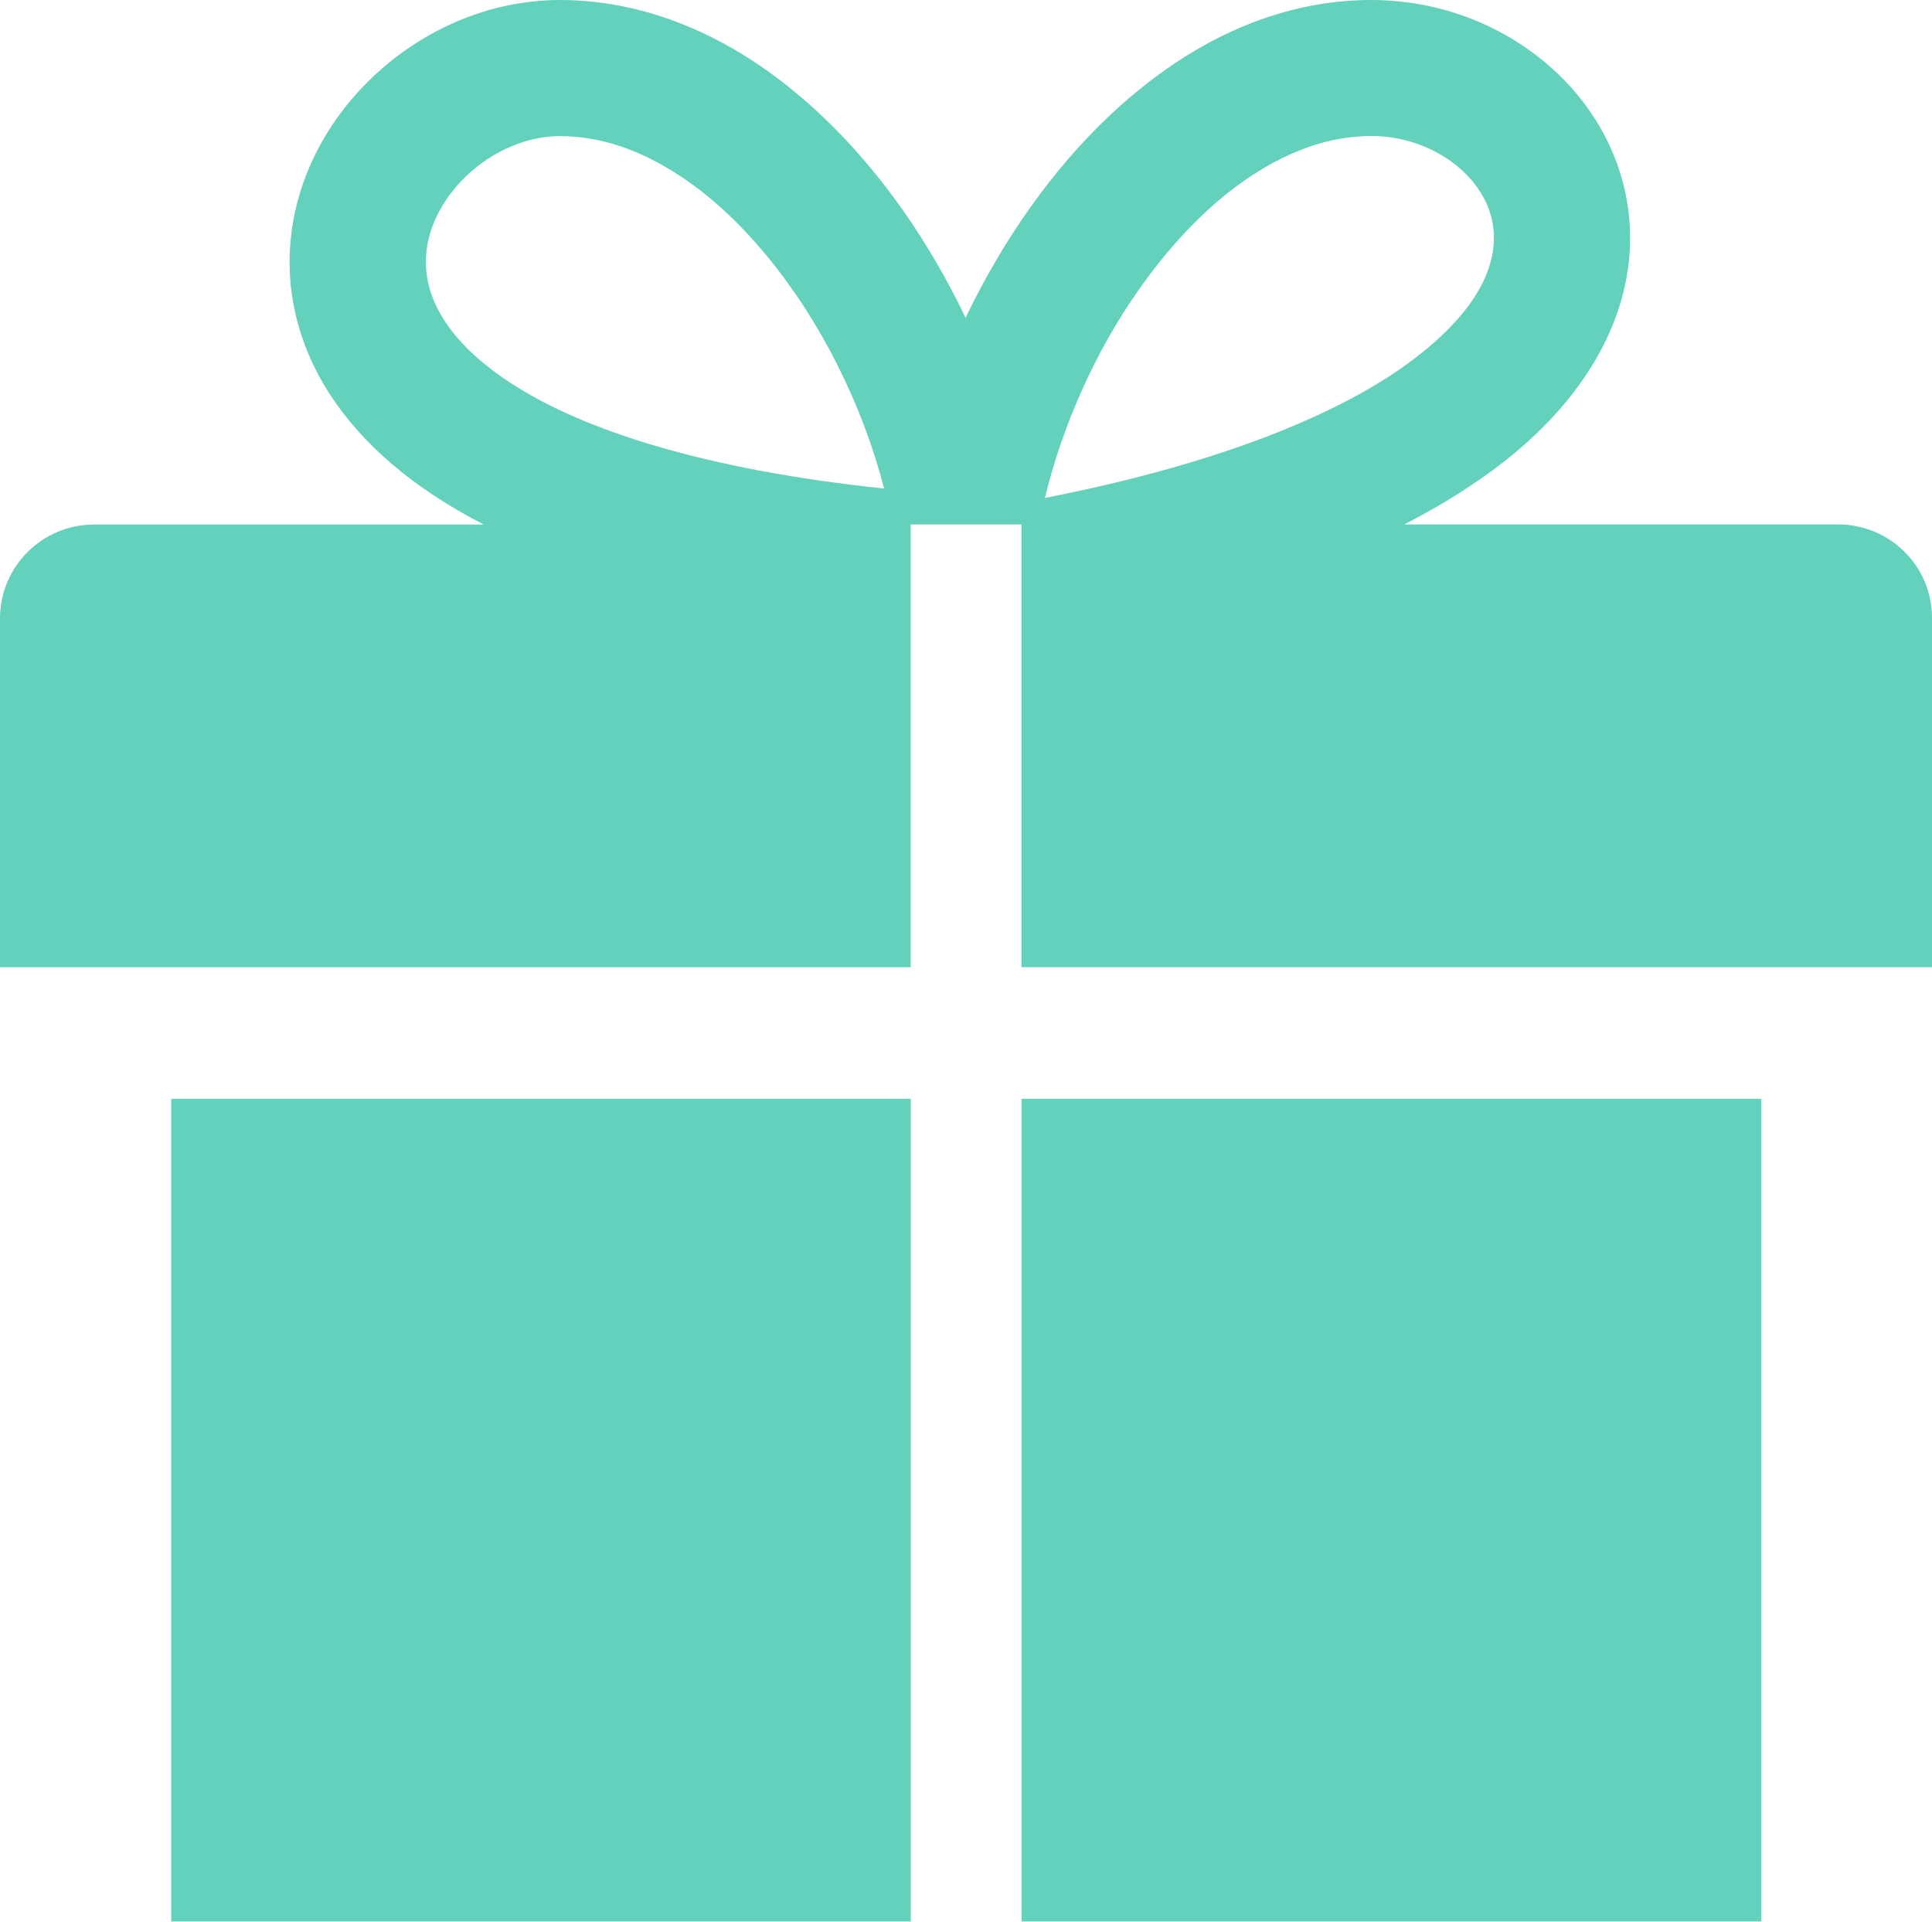
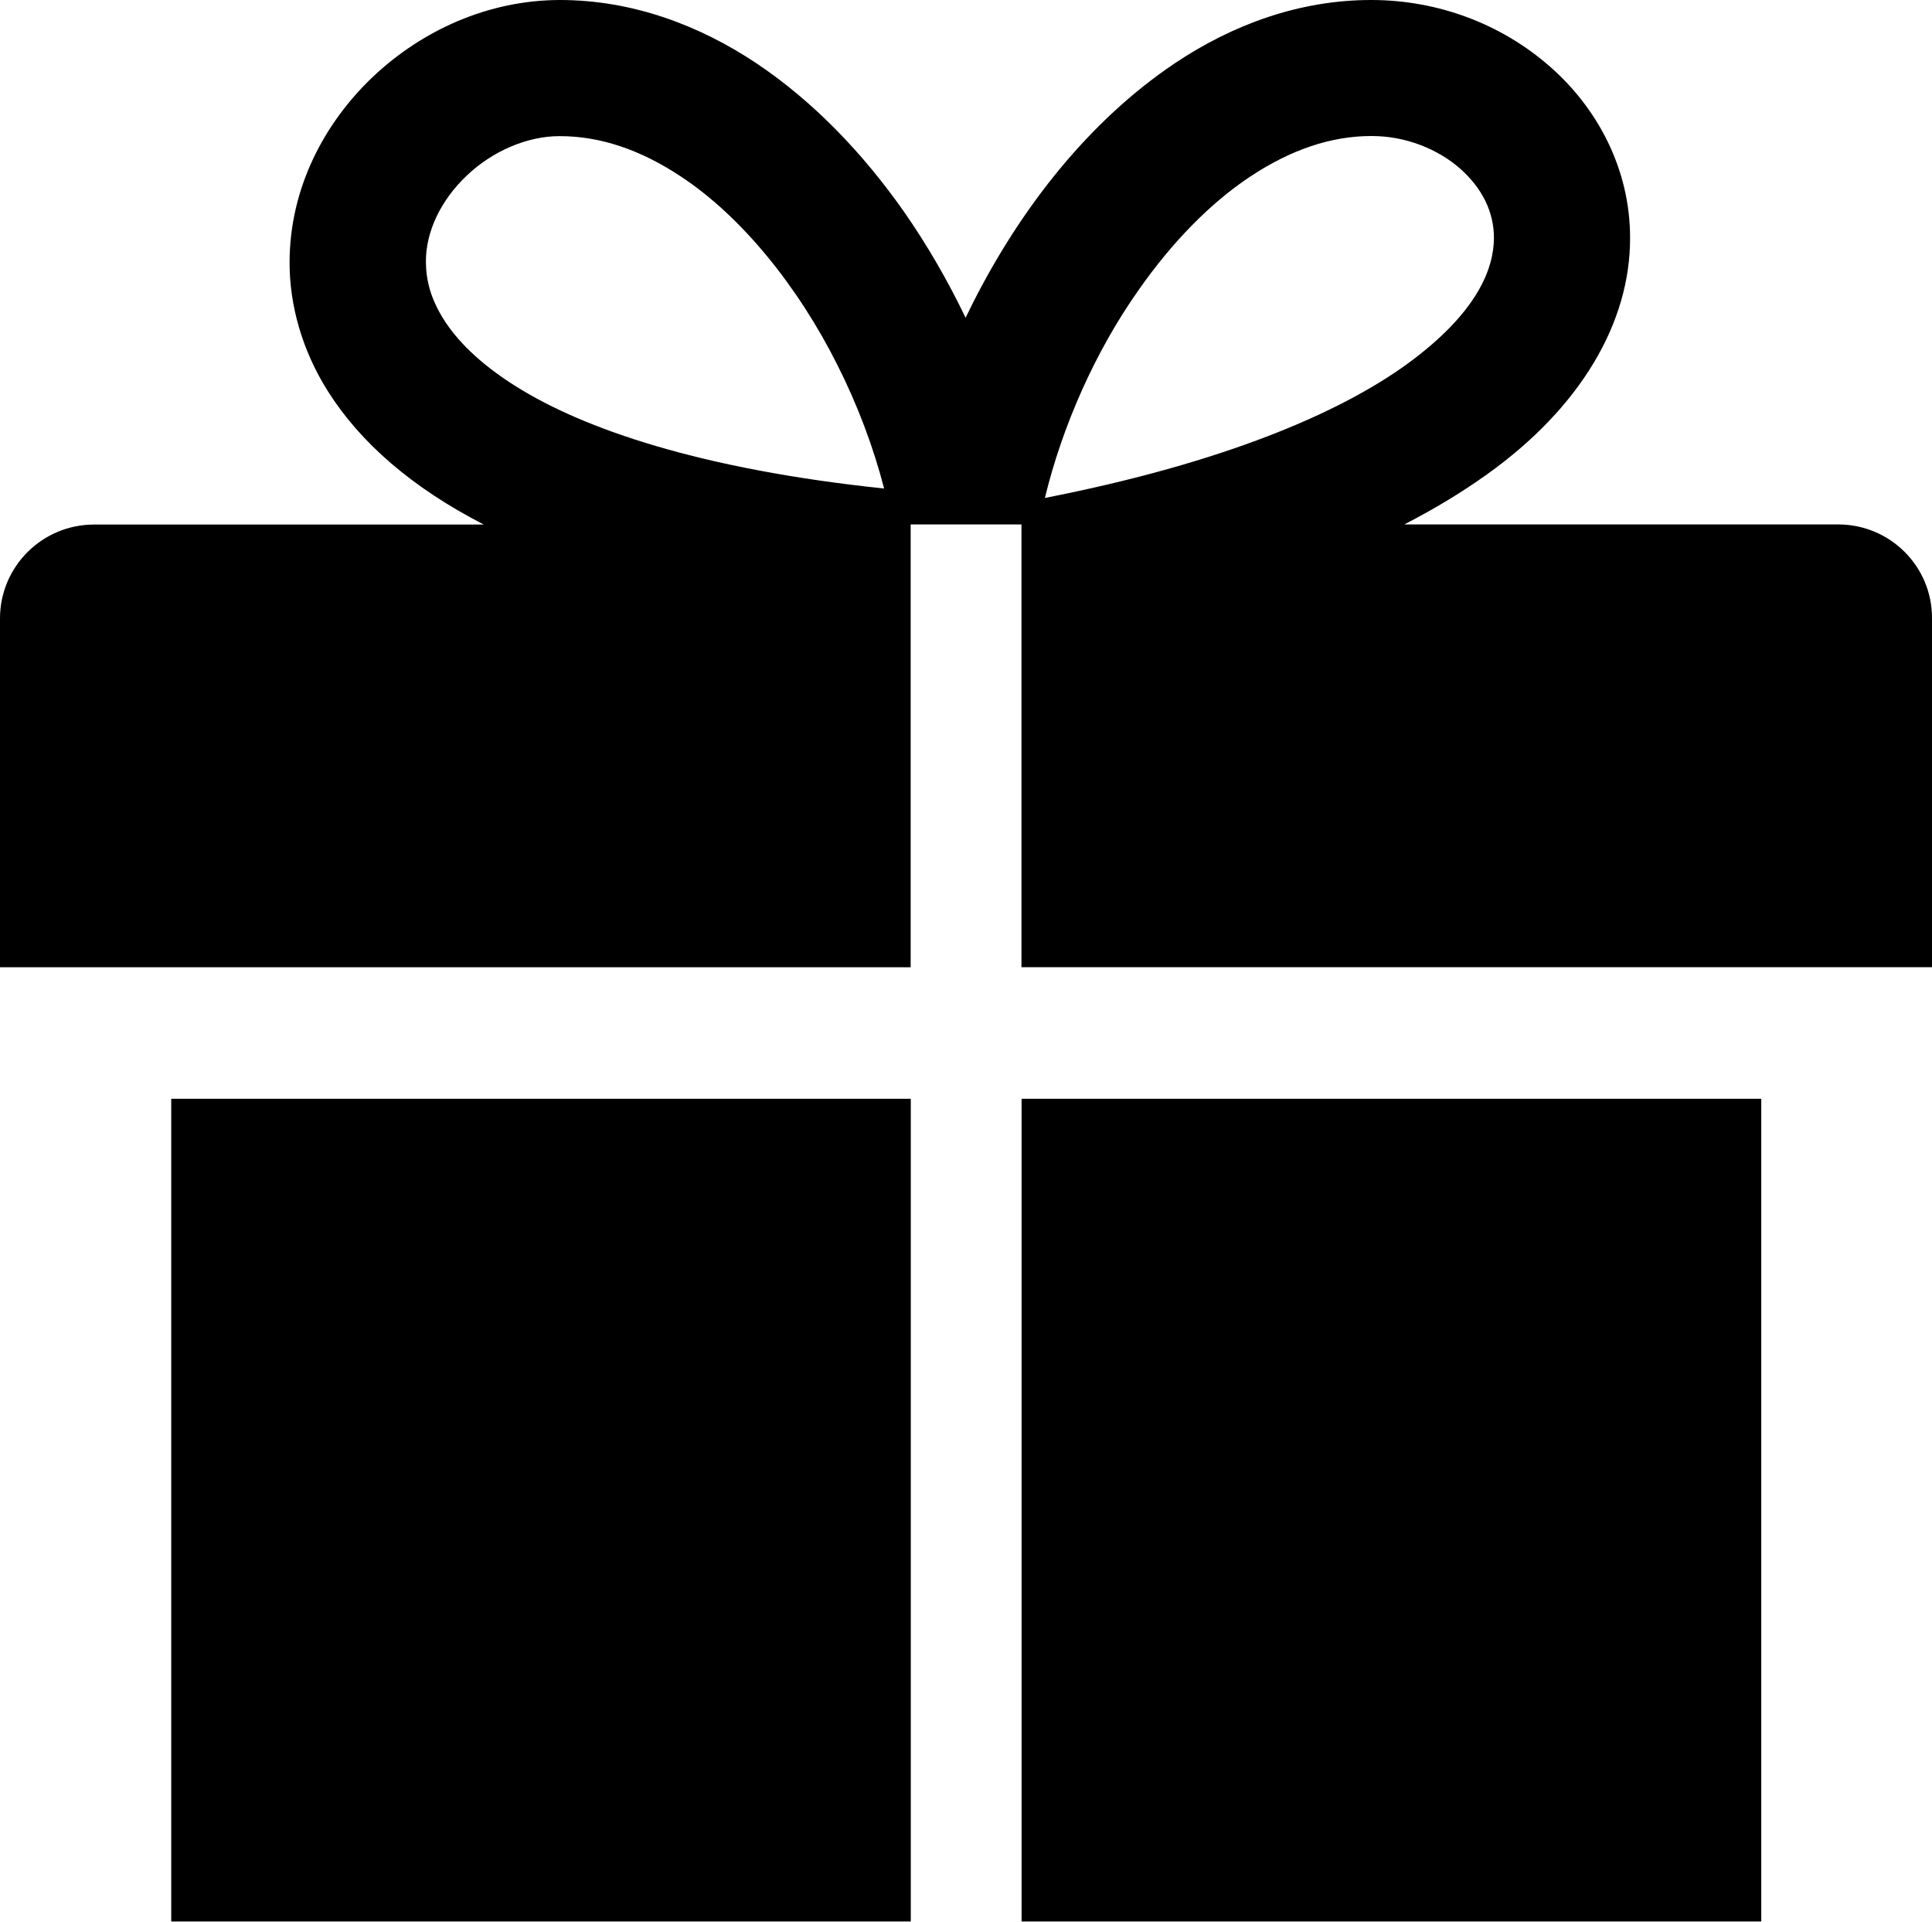
<svg xmlns="http://www.w3.org/2000/svg" version="1.1" id="Layer_1" x="0px" y="0px" width="30.497px" height="30.33px" viewBox="0.751 0.835 30.497 30.33" enable-background="new 0.751 0.835 30.497 30.33" xml:space="preserve">
-   <path fill="#63D1BB" d="M3.454,31.165h11.674V18.179H3.454V31.165z M29.766,9.113h-6.848c0.486-0.25,0.92-0.514,1.305-0.79  c1.482-1.058,2.263-2.399,2.259-3.733c0.002-1.091-0.521-2.056-1.269-2.708c-0.752-0.658-1.746-1.046-2.815-1.047  c-1.14-0.001-2.198,0.393-3.101,0.998c-1.361,0.914-2.434,2.289-3.196,3.798c-0.037,0.073-0.073,0.146-0.108,0.22  c-0.279-0.583-0.604-1.145-0.972-1.674c-0.646-0.919-1.422-1.735-2.331-2.344c-0.906-0.604-1.963-0.998-3.103-0.998  C8.455,0.838,7.417,1.313,6.642,2.043C5.869,2.774,5.325,3.804,5.322,4.971C5.32,5.653,5.52,6.367,5.929,7.014  c0.515,0.813,1.33,1.521,2.459,2.101H2.236c-0.82,0-1.485,0.664-1.485,1.482v5.506h14.375V9.113h1.749v6.989h14.373v-5.506  C31.252,9.775,30.586,9.113,29.766,9.113 M8.888,6.929c-0.58-0.364-0.933-0.732-1.138-1.06C7.544,5.539,7.476,5.251,7.474,4.97  C7.47,4.5,7.705,3.997,8.12,3.606c0.407-0.389,0.959-0.622,1.458-0.622h0.011c0.64,0,1.276,0.216,1.911,0.638  c0.951,0.626,1.845,1.728,2.47,2.975c0.319,0.632,0.569,1.299,0.737,1.949C11.827,8.245,9.963,7.609,8.888,6.929 M18.727,5.409  c0.52-0.744,1.128-1.369,1.761-1.788c0.636-0.421,1.271-0.639,1.911-0.639h0.005c0.536,0,1.043,0.205,1.396,0.515  c0.352,0.313,0.533,0.688,0.533,1.093c-0.002,0.479-0.252,1.175-1.369,1.99c-1.062,0.771-2.894,1.562-5.719,2.115  C17.516,7.573,18.035,6.387,18.727,5.409 M16.877,31.165h11.676V18.179H16.877V31.165z" />
+   <path d="M3.454,31.165h11.674V18.179H3.454V31.165z M29.766,9.113h-6.848c0.486-0.25,0.92-0.514,1.305-0.79  c1.482-1.058,2.263-2.399,2.259-3.733c0.002-1.091-0.521-2.056-1.269-2.708c-0.752-0.658-1.746-1.046-2.815-1.047  c-1.14-0.001-2.198,0.393-3.101,0.998c-1.361,0.914-2.434,2.289-3.196,3.798c-0.037,0.073-0.073,0.146-0.108,0.22  c-0.279-0.583-0.604-1.145-0.972-1.674c-0.646-0.919-1.422-1.735-2.331-2.344c-0.906-0.604-1.963-0.998-3.103-0.998  C8.455,0.838,7.417,1.313,6.642,2.043C5.869,2.774,5.325,3.804,5.322,4.971C5.32,5.653,5.52,6.367,5.929,7.014  c0.515,0.813,1.33,1.521,2.459,2.101H2.236c-0.82,0-1.485,0.664-1.485,1.482v5.506h14.375V9.113h1.749v6.989h14.373v-5.506  C31.252,9.775,30.586,9.113,29.766,9.113 M8.888,6.929c-0.58-0.364-0.933-0.732-1.138-1.06C7.544,5.539,7.476,5.251,7.474,4.97  C7.47,4.5,7.705,3.997,8.12,3.606c0.407-0.389,0.959-0.622,1.458-0.622h0.011c0.64,0,1.276,0.216,1.911,0.638  c0.951,0.626,1.845,1.728,2.47,2.975c0.319,0.632,0.569,1.299,0.737,1.949C11.827,8.245,9.963,7.609,8.888,6.929 M18.727,5.409  c0.52-0.744,1.128-1.369,1.761-1.788c0.636-0.421,1.271-0.639,1.911-0.639h0.005c0.536,0,1.043,0.205,1.396,0.515  c0.352,0.313,0.533,0.688,0.533,1.093c-0.002,0.479-0.252,1.175-1.369,1.99c-1.062,0.771-2.894,1.562-5.719,2.115  C17.516,7.573,18.035,6.387,18.727,5.409 M16.877,31.165h11.676V18.179H16.877V31.165z" />
</svg>
